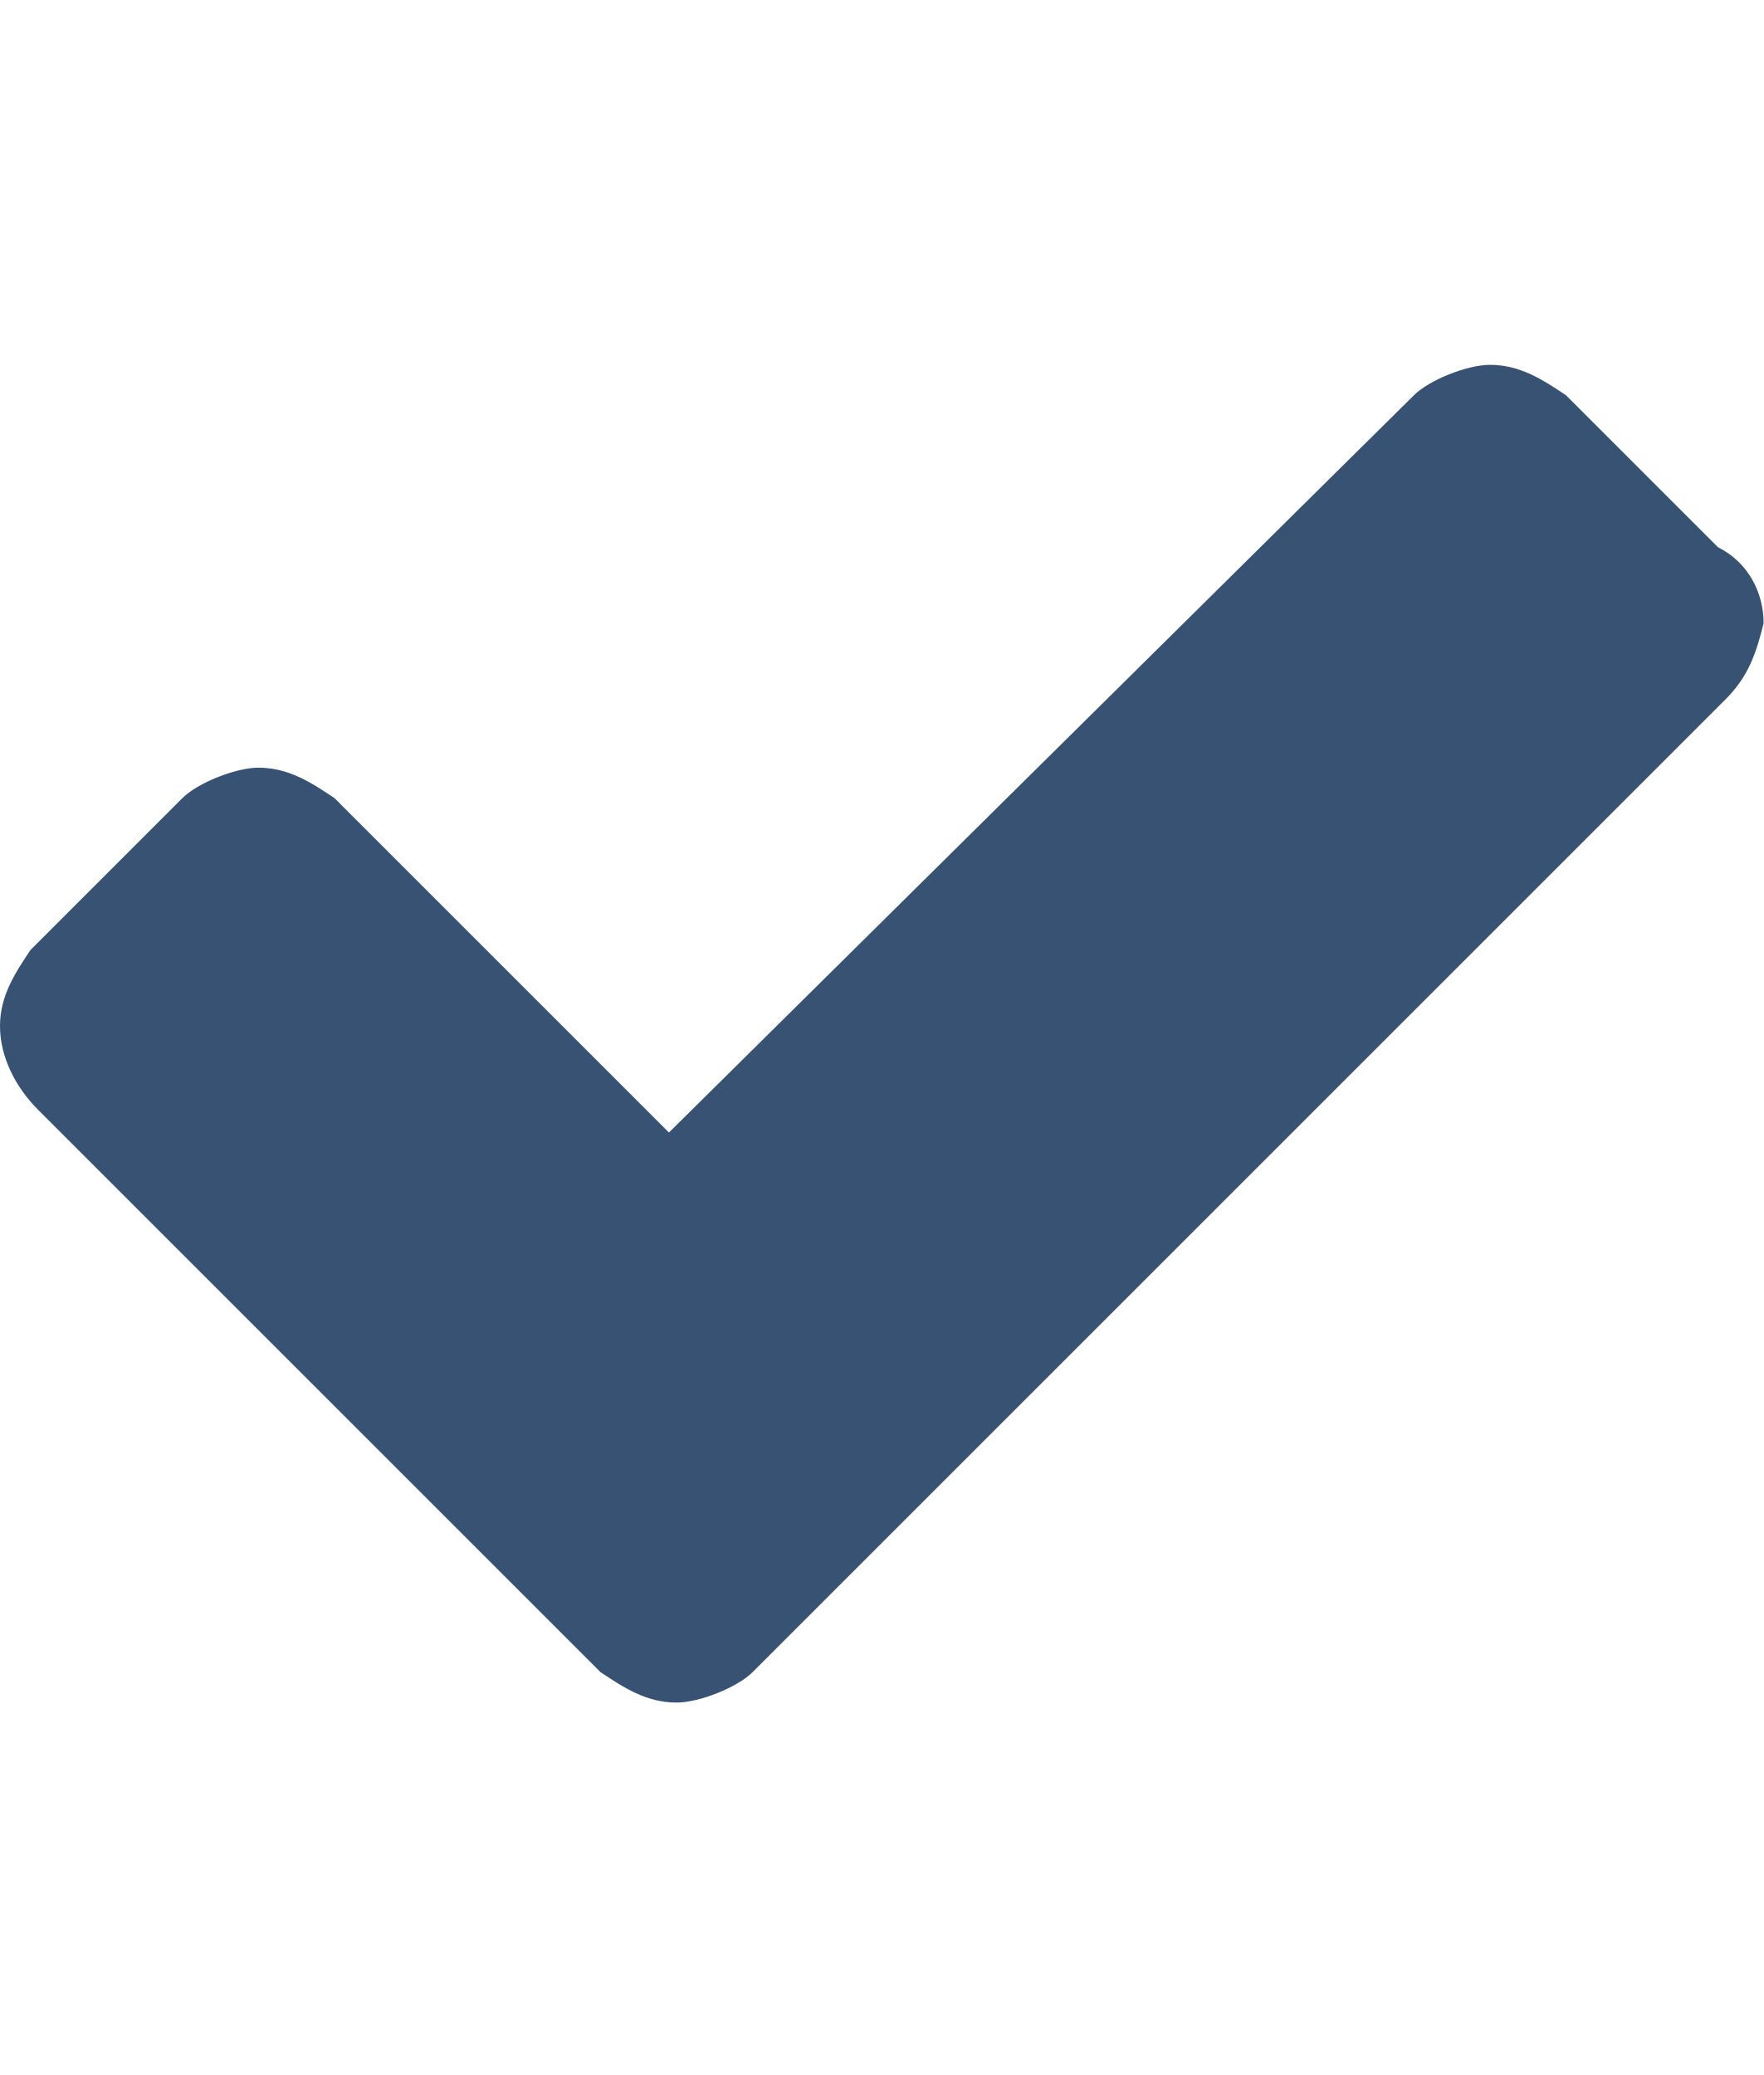
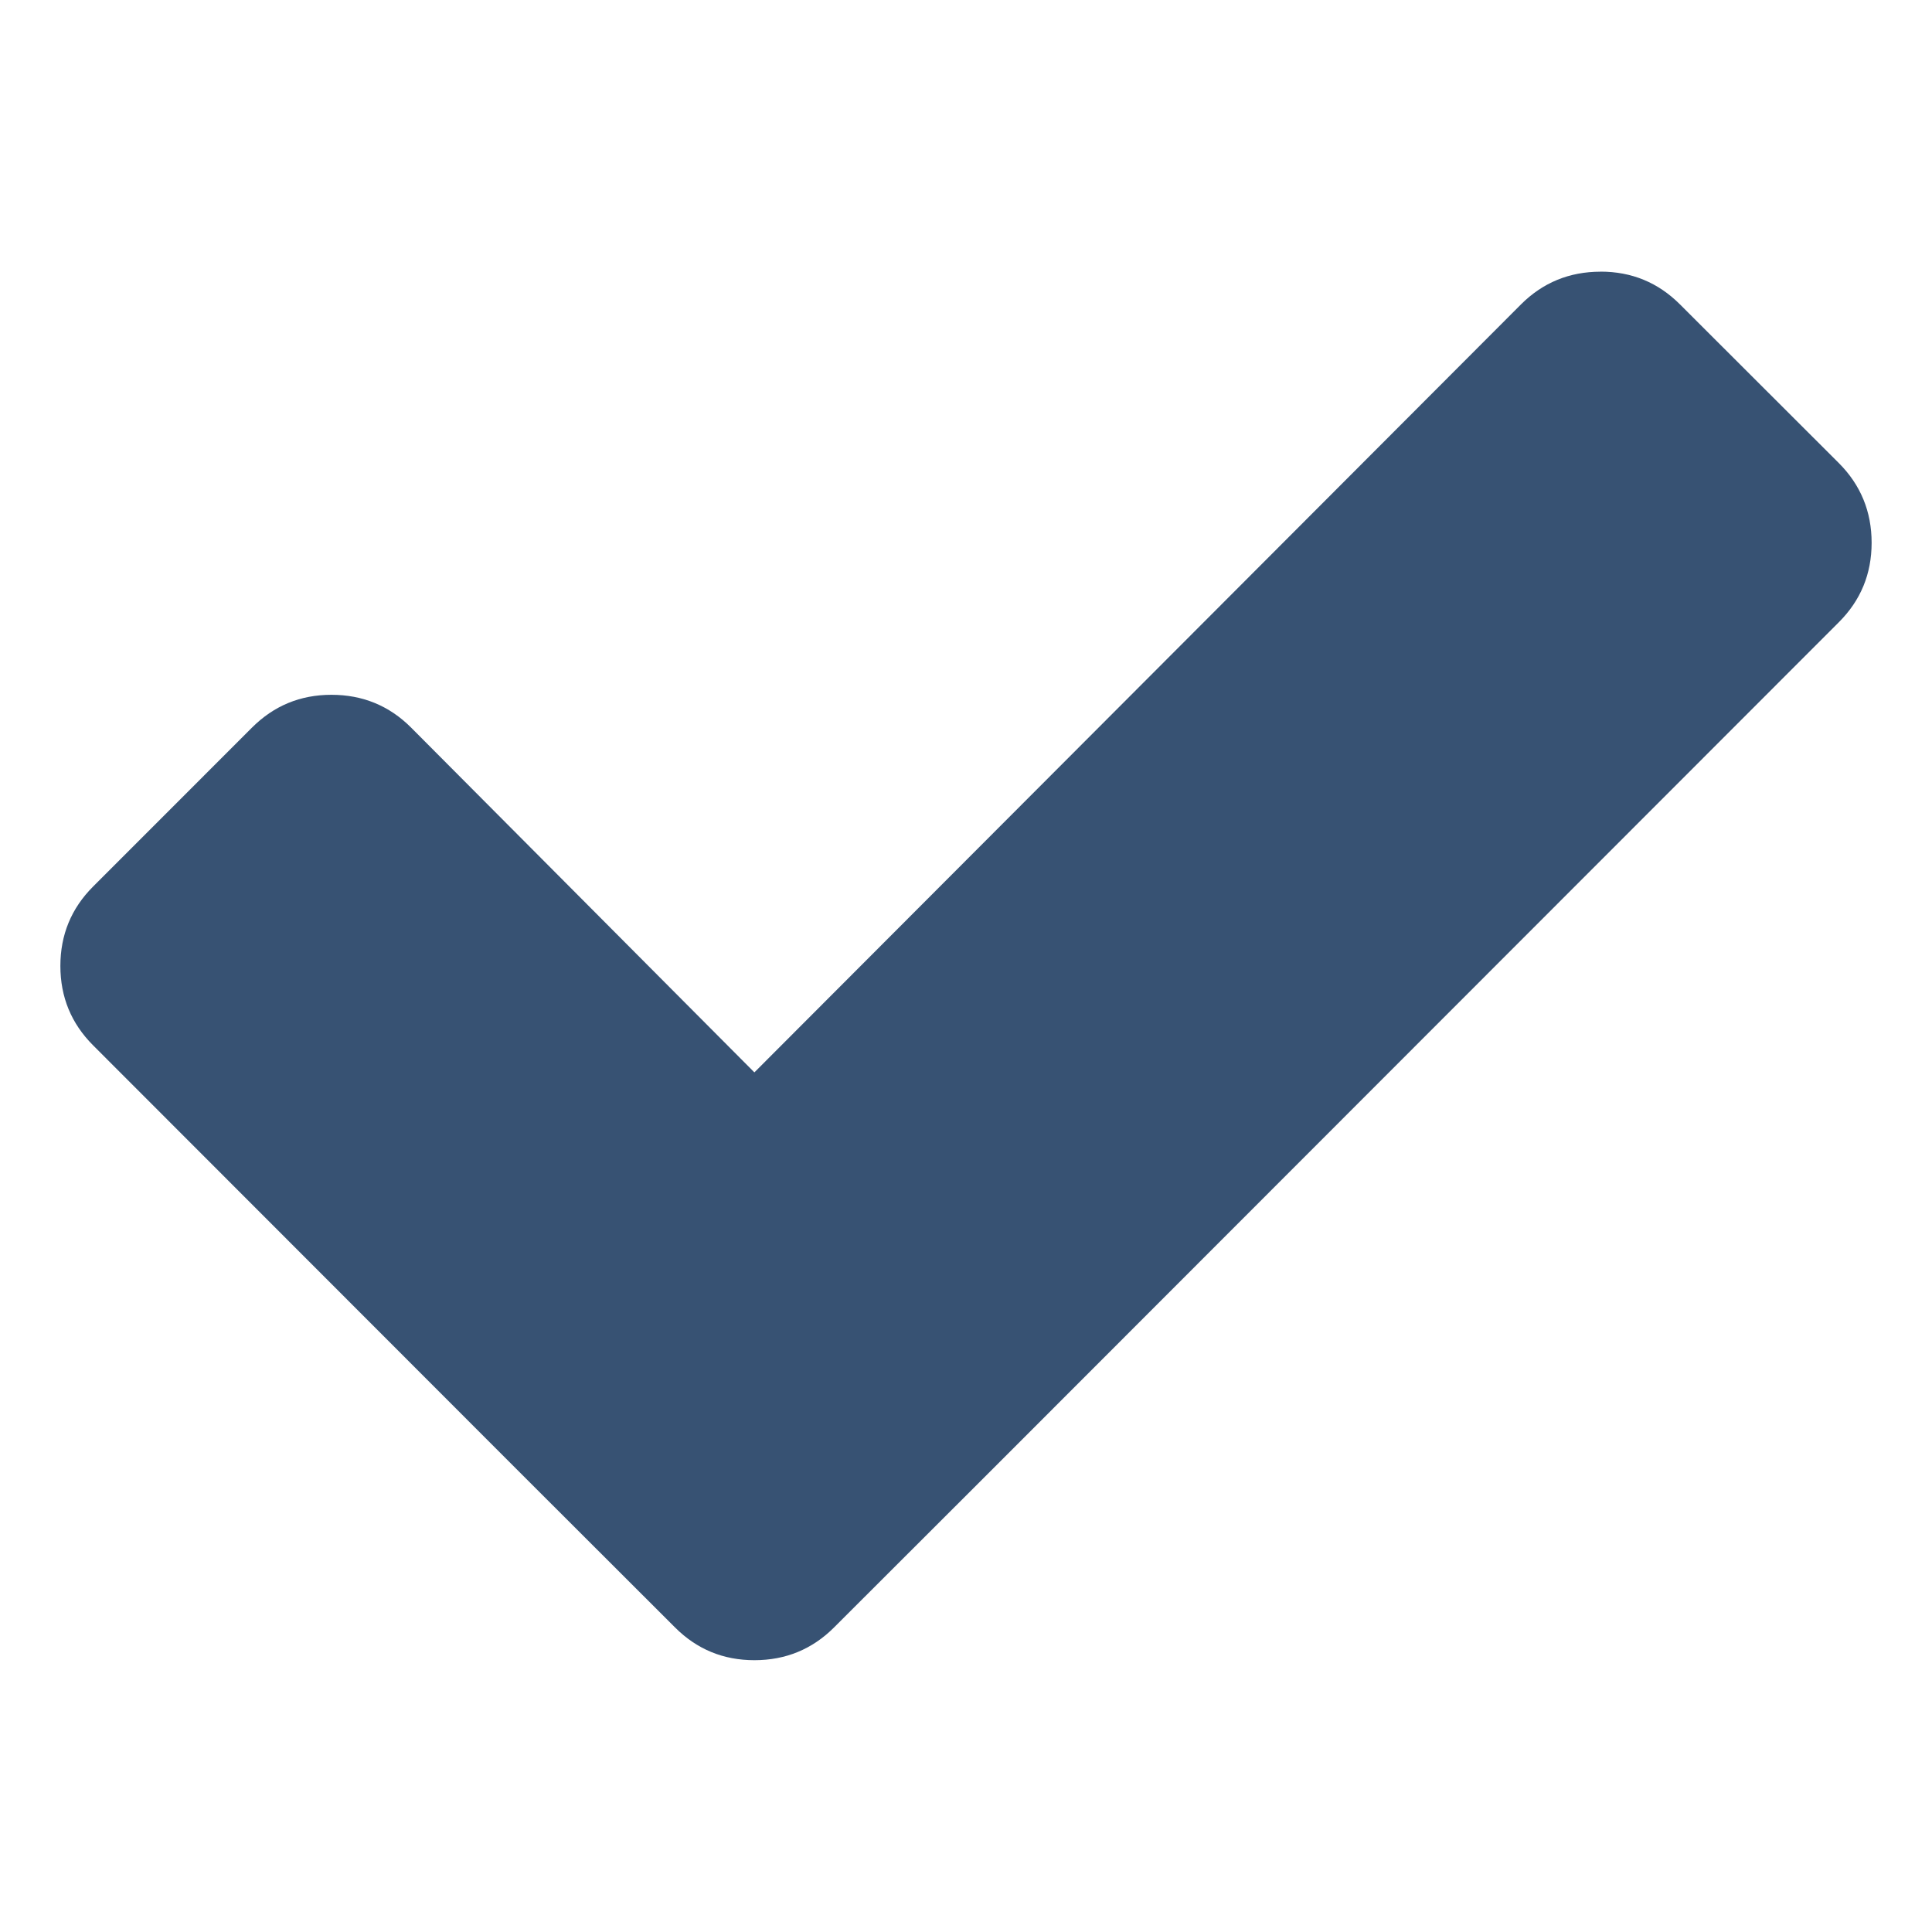
- <svg xmlns="http://www.w3.org/2000/svg" viewBox="0 0 23.2 27.3">
-   <path d="M22.7 9.2L11.9 20l-2 2c-.2.2-.7.4-1 .4-.4 0-.7-.2-1-.4l-2-2-5.4-5.4c-.3-.3-.5-.7-.5-1.1 0-.4.2-.7.4-1l2-2c.2-.2.7-.4 1-.4.4 0 .7.2 1 .4l4.4 4.4 9.8-9.7c.2-.2.7-.4 1-.4.4 0 .7.2 1 .4l2 2c.4.2.6.6.6 1-.1.4-.2.7-.5 1z" fill="#375273" />
+ <svg xmlns="http://www.w3.org/2000/svg" height="32" viewBox="0 0 32 32" width="32">
+   <path d="m26.51 4.5c-.516 0-.957.181-1.318.542l-12.697 12.72-5.687-5.712c-.361-.361-.802-.542-1.318-.542-.516 0-.953.181-1.315.542l-2.633 2.634c-.361.361-.542.799-.542 1.315 0 .516.181.954.542 1.315l7.006 7.012 2.633 2.63c.361.361.798.542 1.315.542.516 0 .957-.181 1.318-.542l2.633-2.63 14.011-14.021c.361-.361.542-.799.542-1.315 0-.516-.181-.957-.542-1.319l-2.633-2.63c-.361-.361-.799-.542-1.315-.542z" fill="#375273" stroke-width="1.896" />
</svg>
